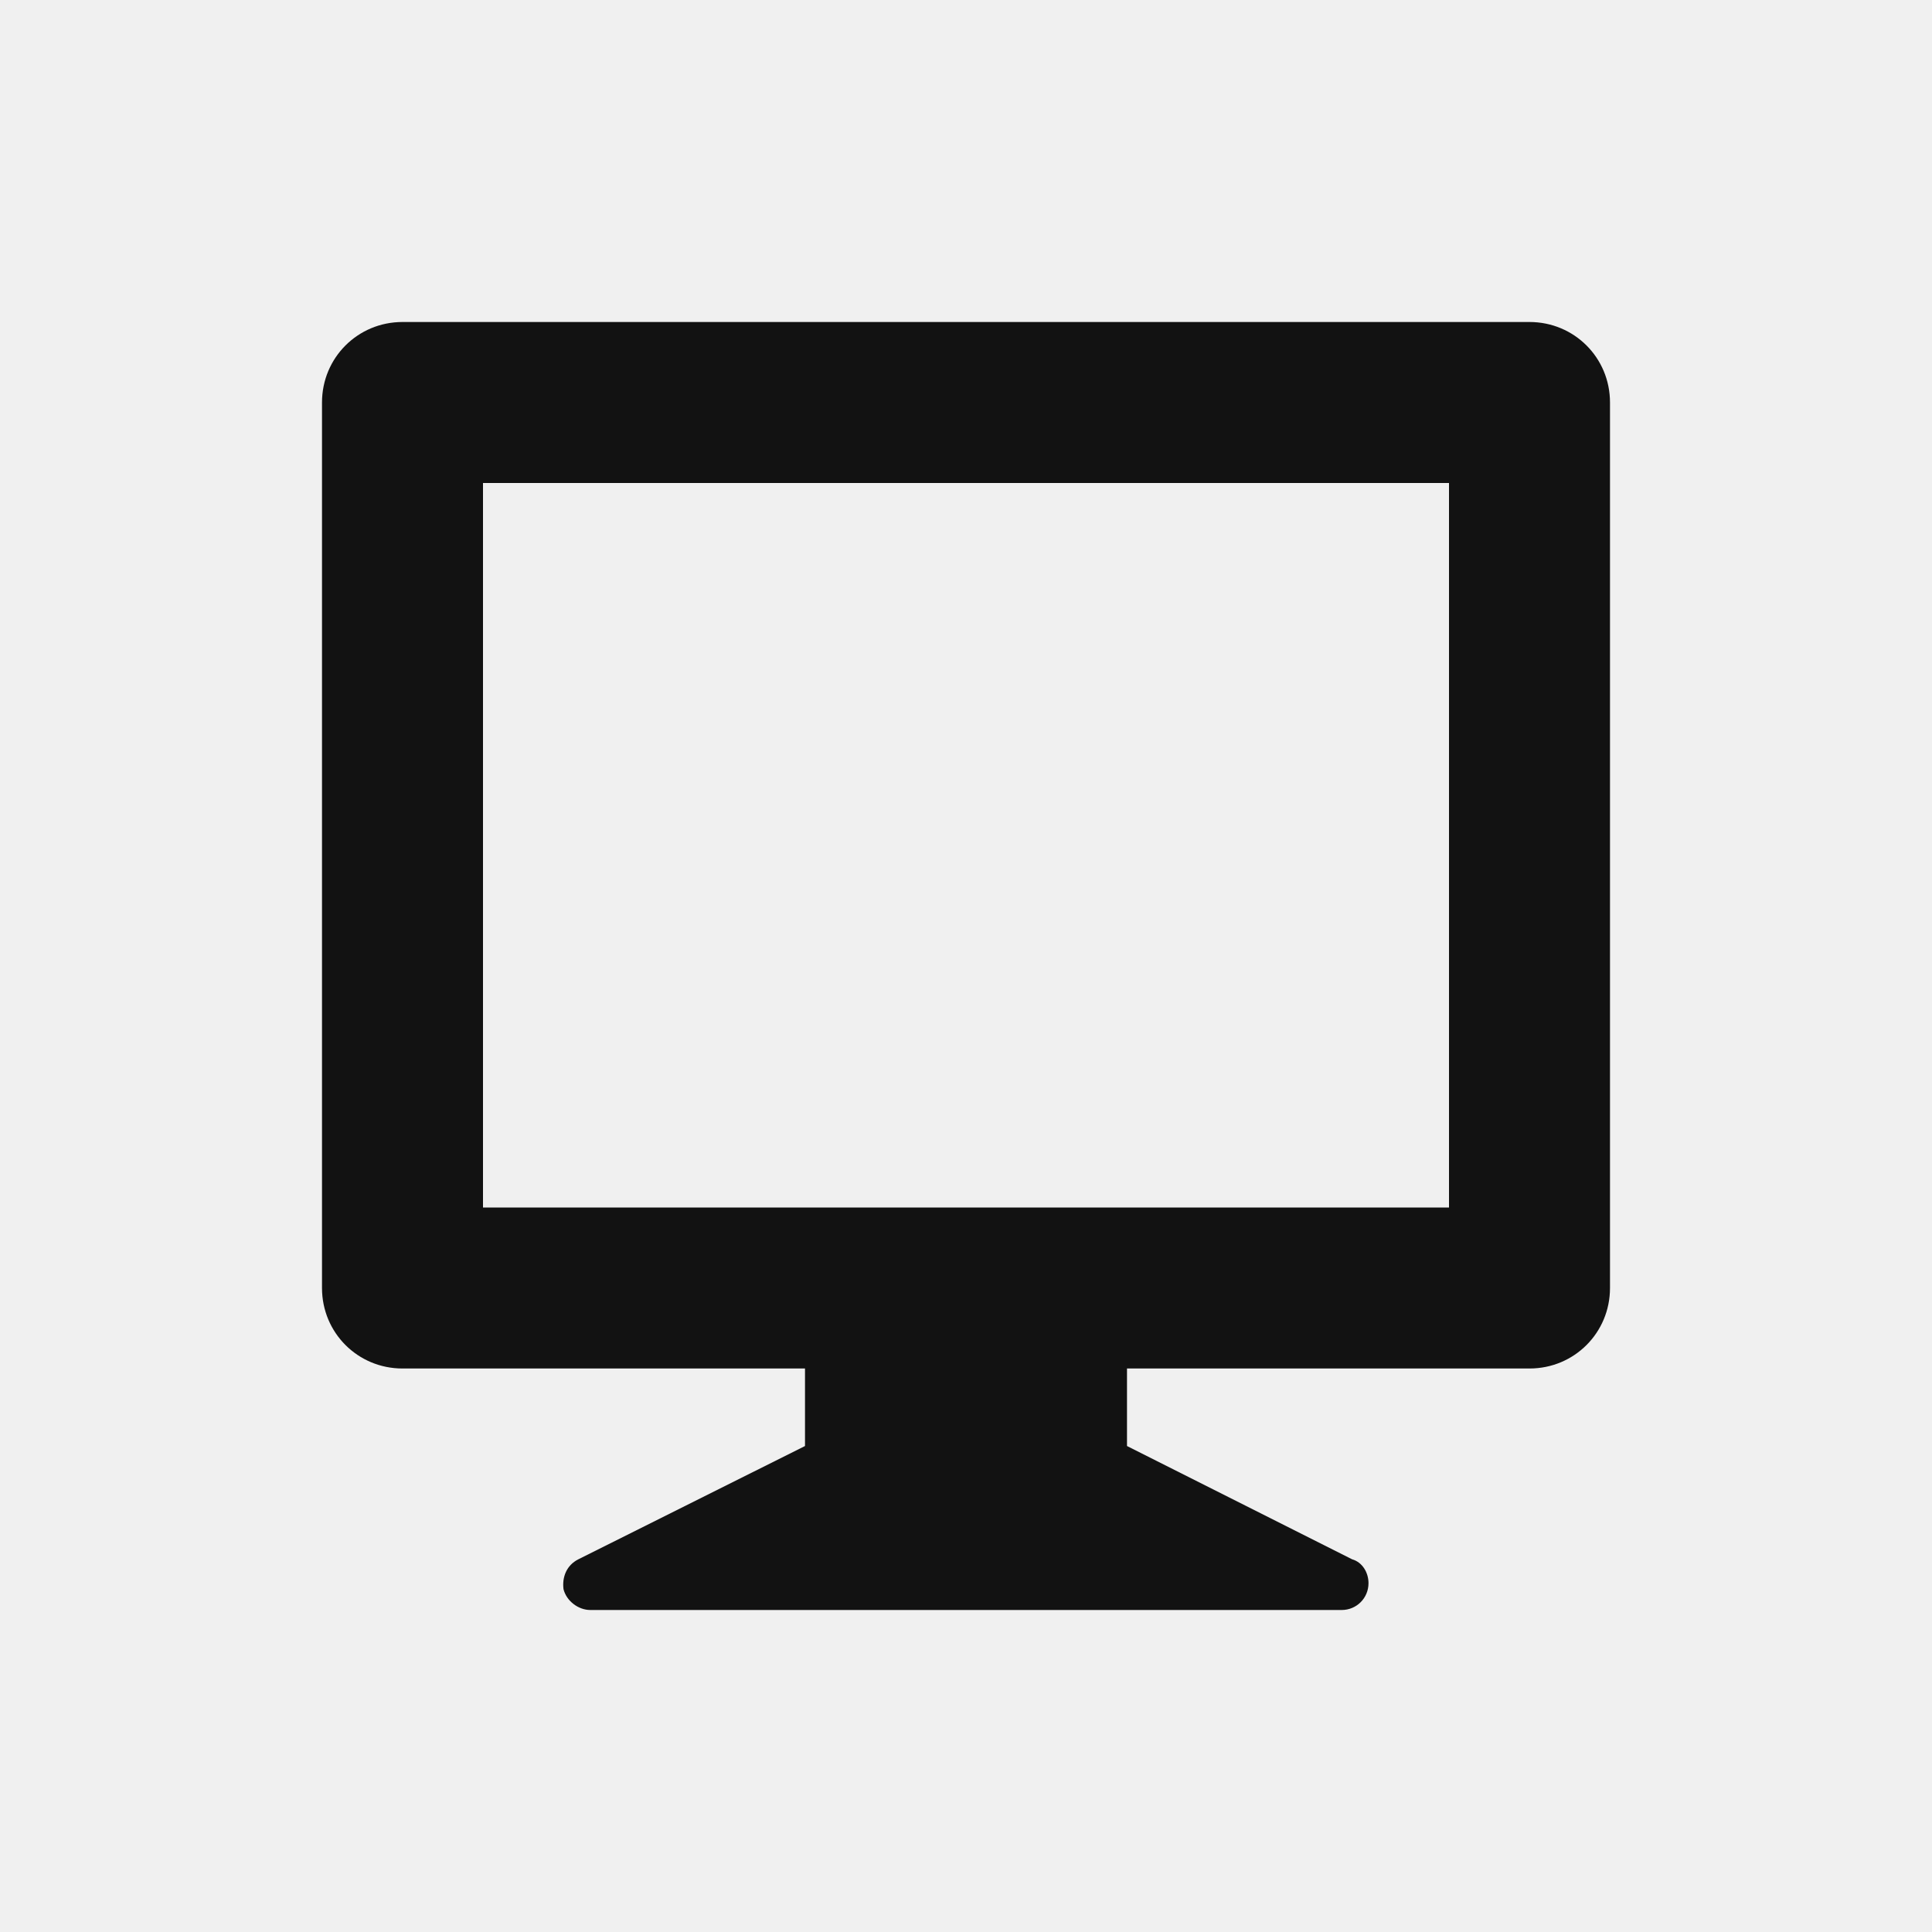
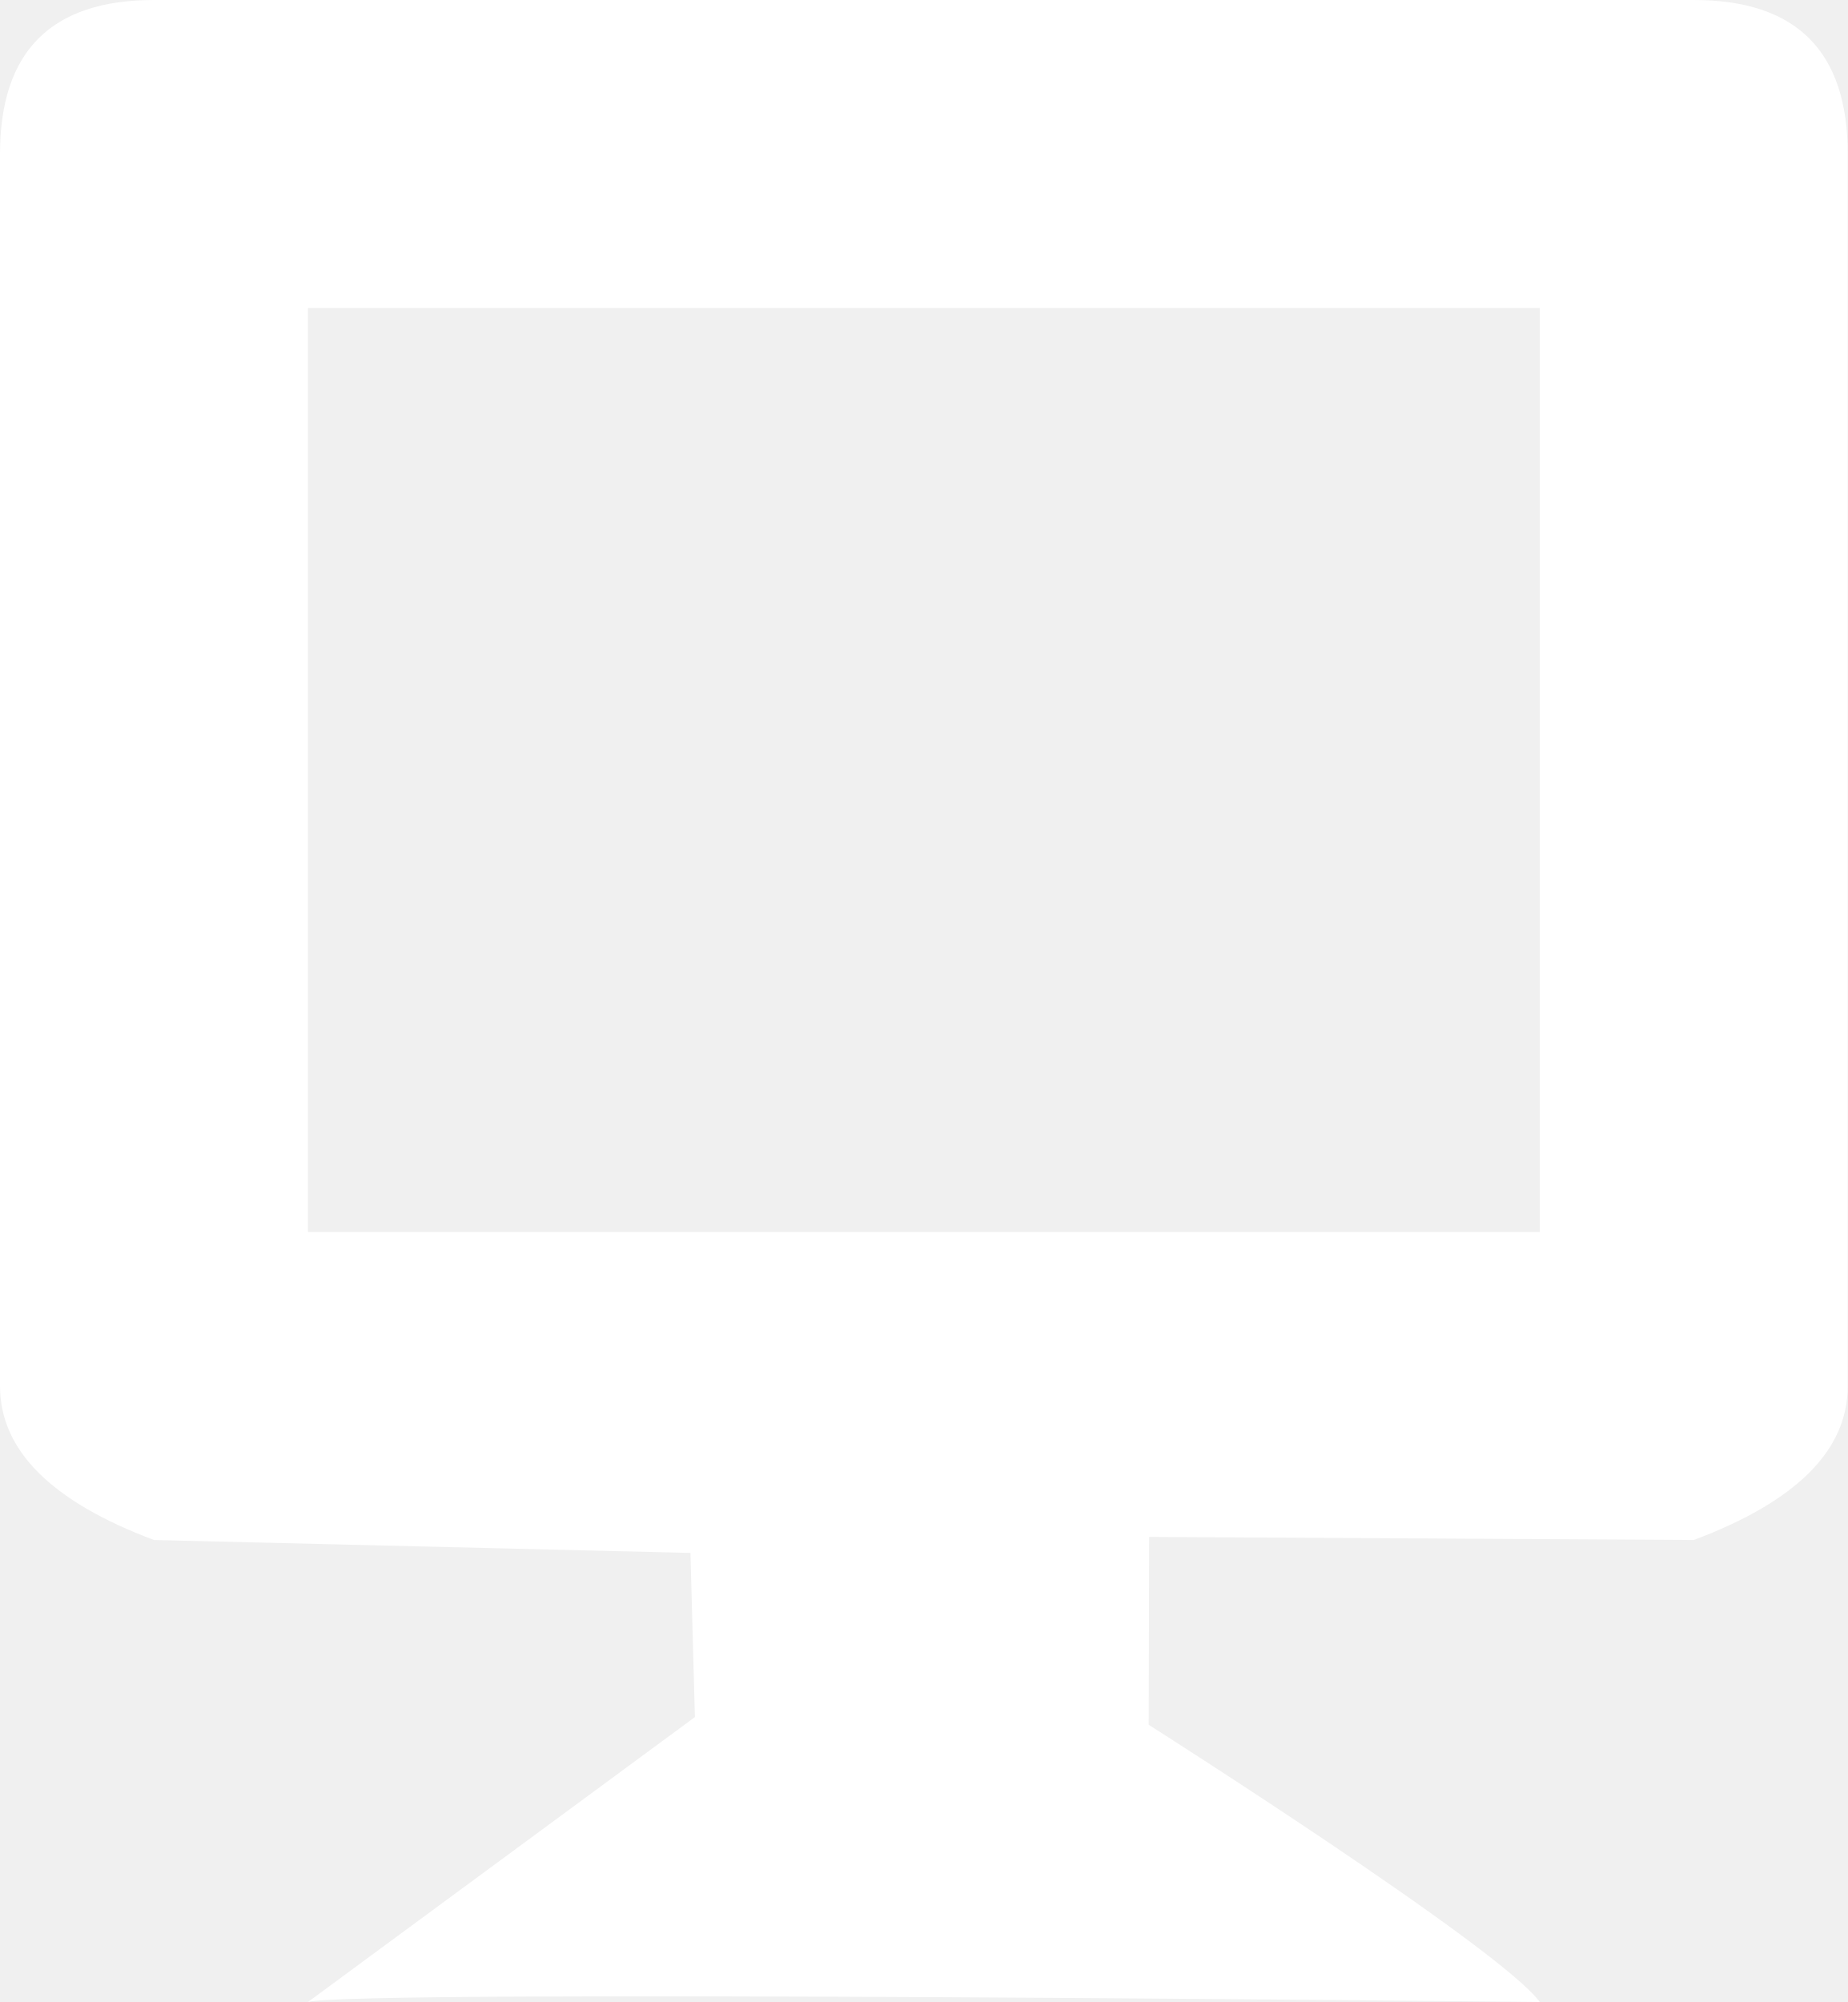
- <svg xmlns="http://www.w3.org/2000/svg" width="24px" height="24px" viewBox="0 0 24 24" version="1.1">
+ <svg xmlns="http://www.w3.org/2000/svg" width="12px" height="13px" viewBox="0 0 12 13" version="1.1">
  <defs />
  <g id="Page-1" stroke="none" stroke-width="1" fill="none" fill-rule="evenodd">
-     <g id="category-computer-science" fill="#121212">
-       <path d="M19,4 L5,4 C4.444,4 4,4.444 4,5 L4,16 C4,16.556 4.444,17 5,17 L10,17 L10,17.963 L7.185,19.37 C7.037,19.444 6.981,19.593 7,19.741 C7.037,19.889 7.185,20 7.333,20 L16.667,20 C16.852,20 17,19.852 17,19.667 C17,19.537 16.926,19.407 16.796,19.37 L14,17.963 L14,17 L19,17 C19.556,17 20,16.556 20,16 L20,5 C20,4.444 19.556,4 19,4 L19,4 Z M18,15 L6,15 L6,6 L18,6 L18,15 Z" id="computer" />
+     <g id="category-computer-science" transform="translate(-6, -6)" fill="#FFFFFF">
+       <path d="M7,6 C6.333,6 6,6.333 6,7 L6,15 C6,15.417 6.333,15.75 7,16 L10.484,16.084 L10.513,17.15 L8,19 C8.278,18.917 16,19 16,19 C15.75,18.653 13.46,17.2 13.46,17.2 L13.463,15.98 L17,16 C17.667,15.75 18,15.417 18,15 L18,7 C18,6.333 17.667,6 17,6 L7,6 Z M16,14 L8,14 L8,8 L16,8 L16,14 Z" id="computer" />
    </g>
  </g>
</svg>
